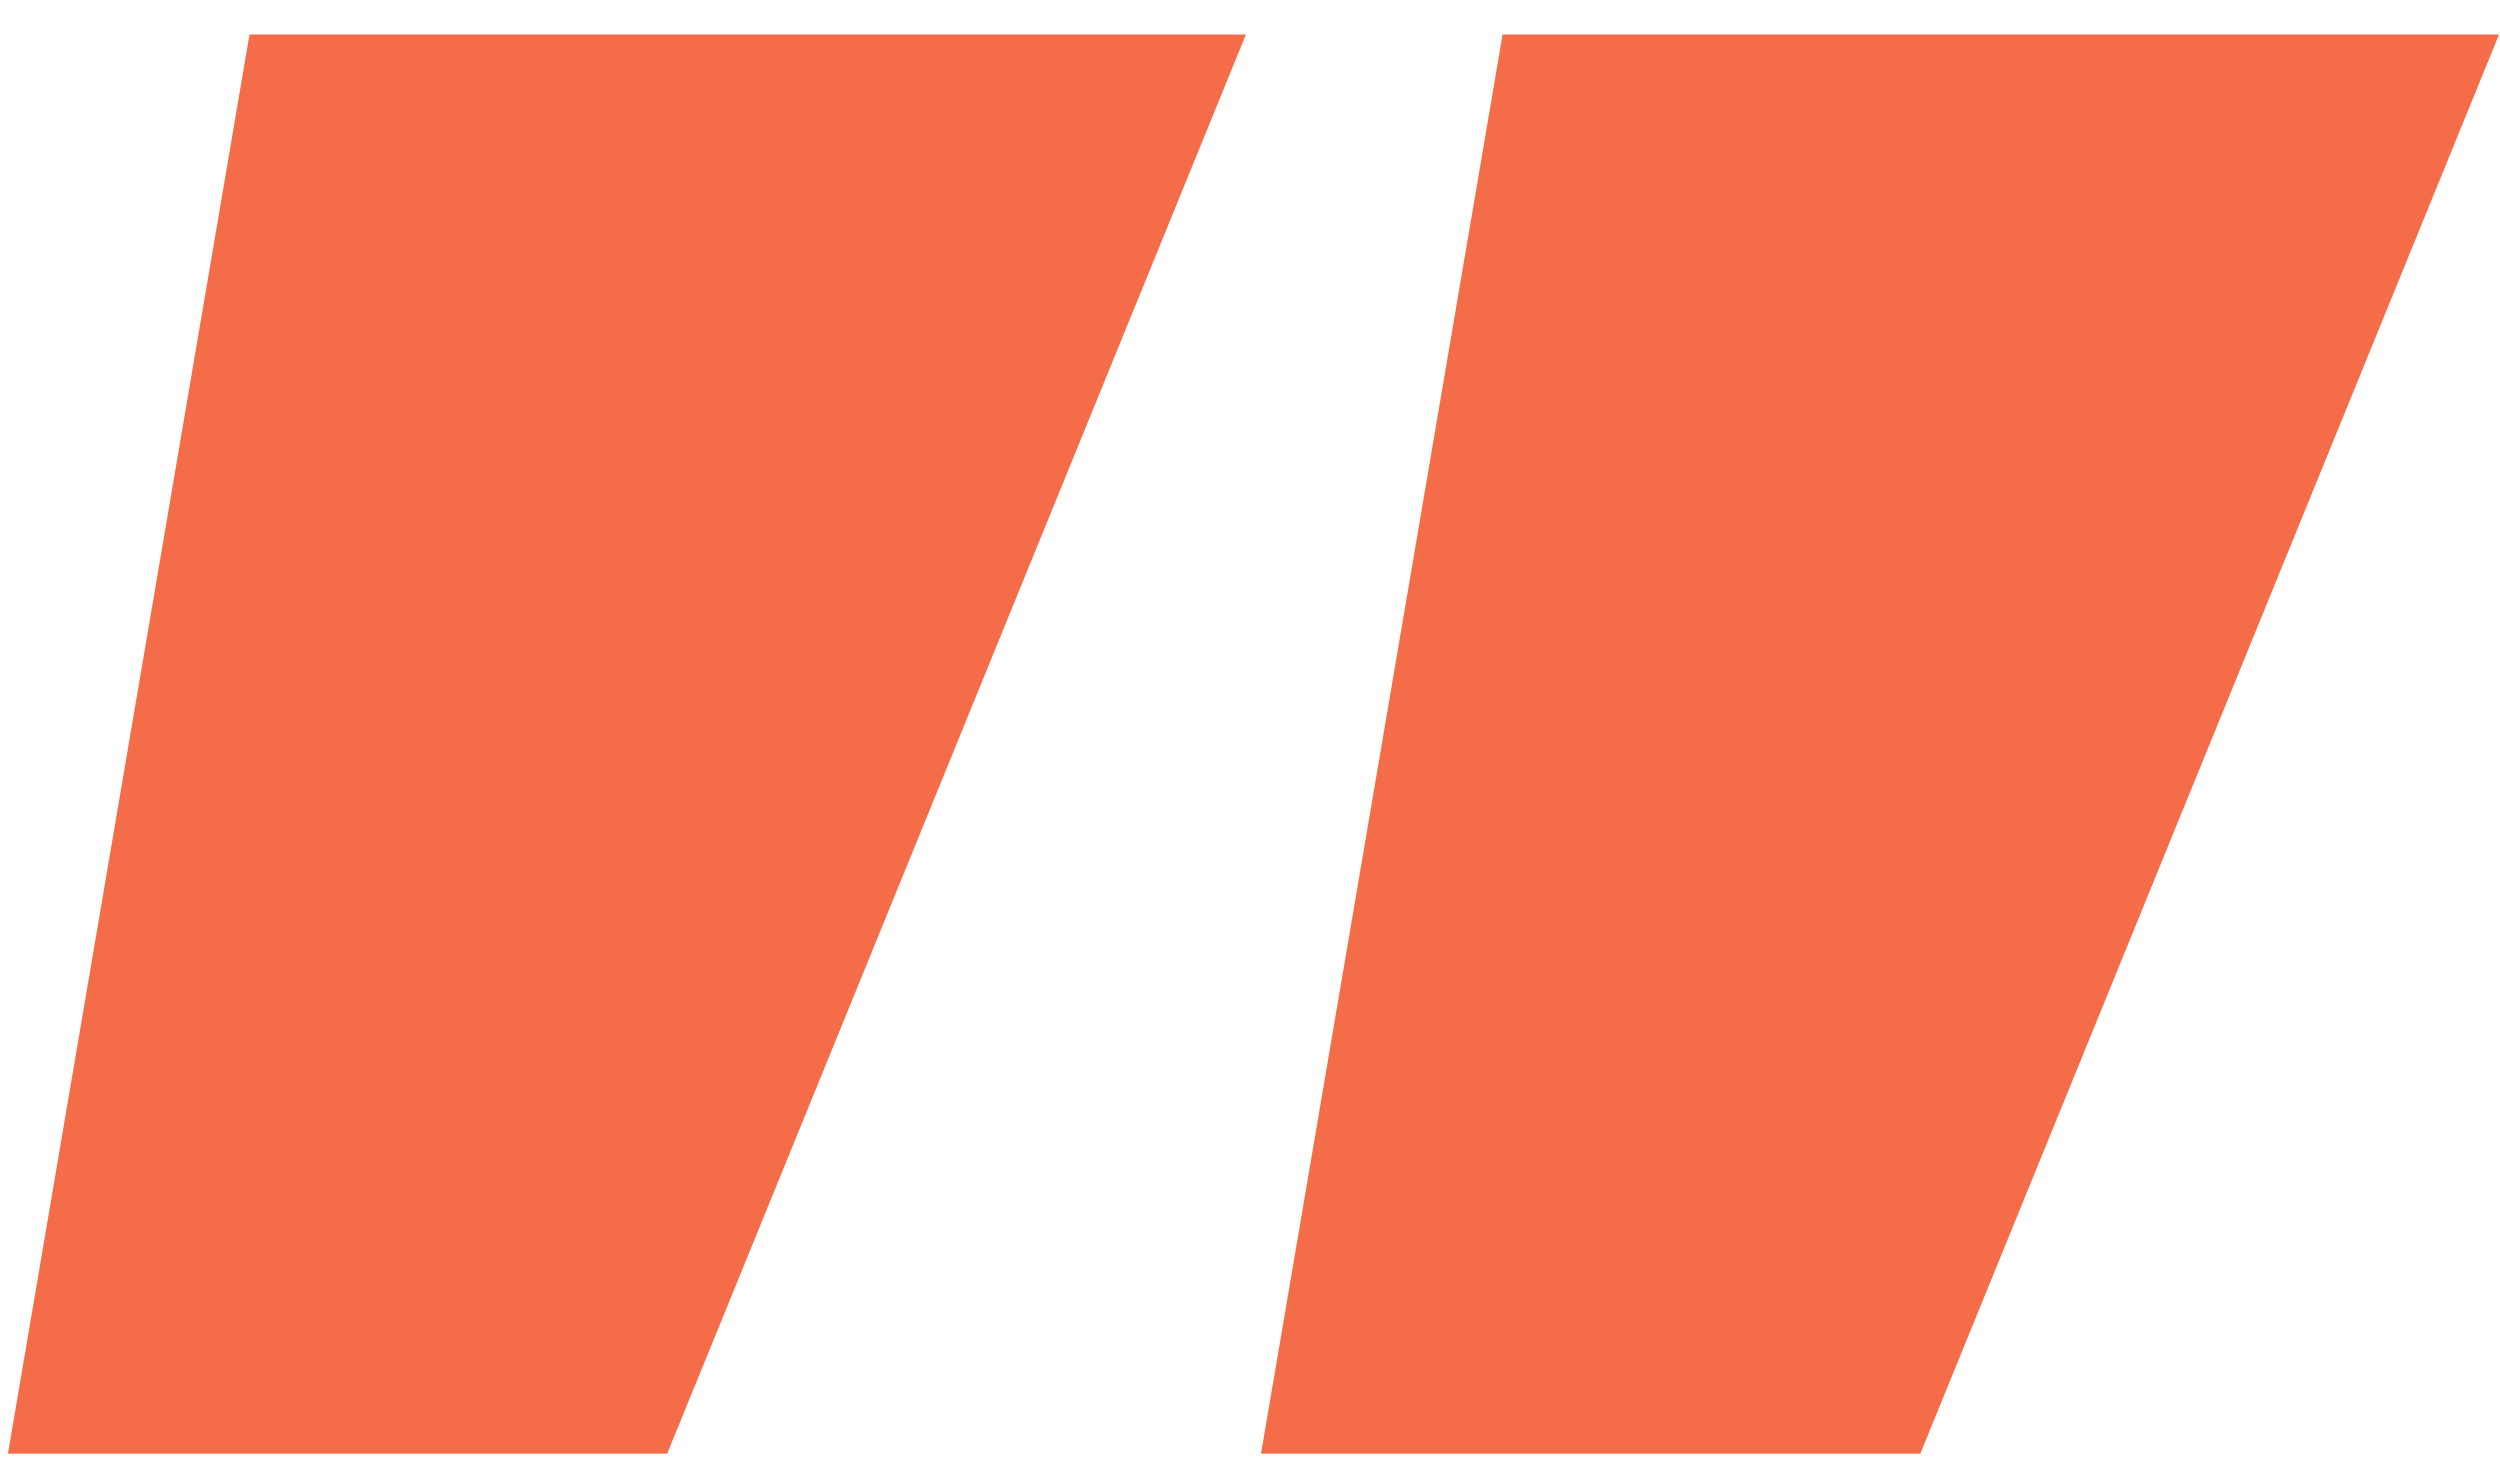
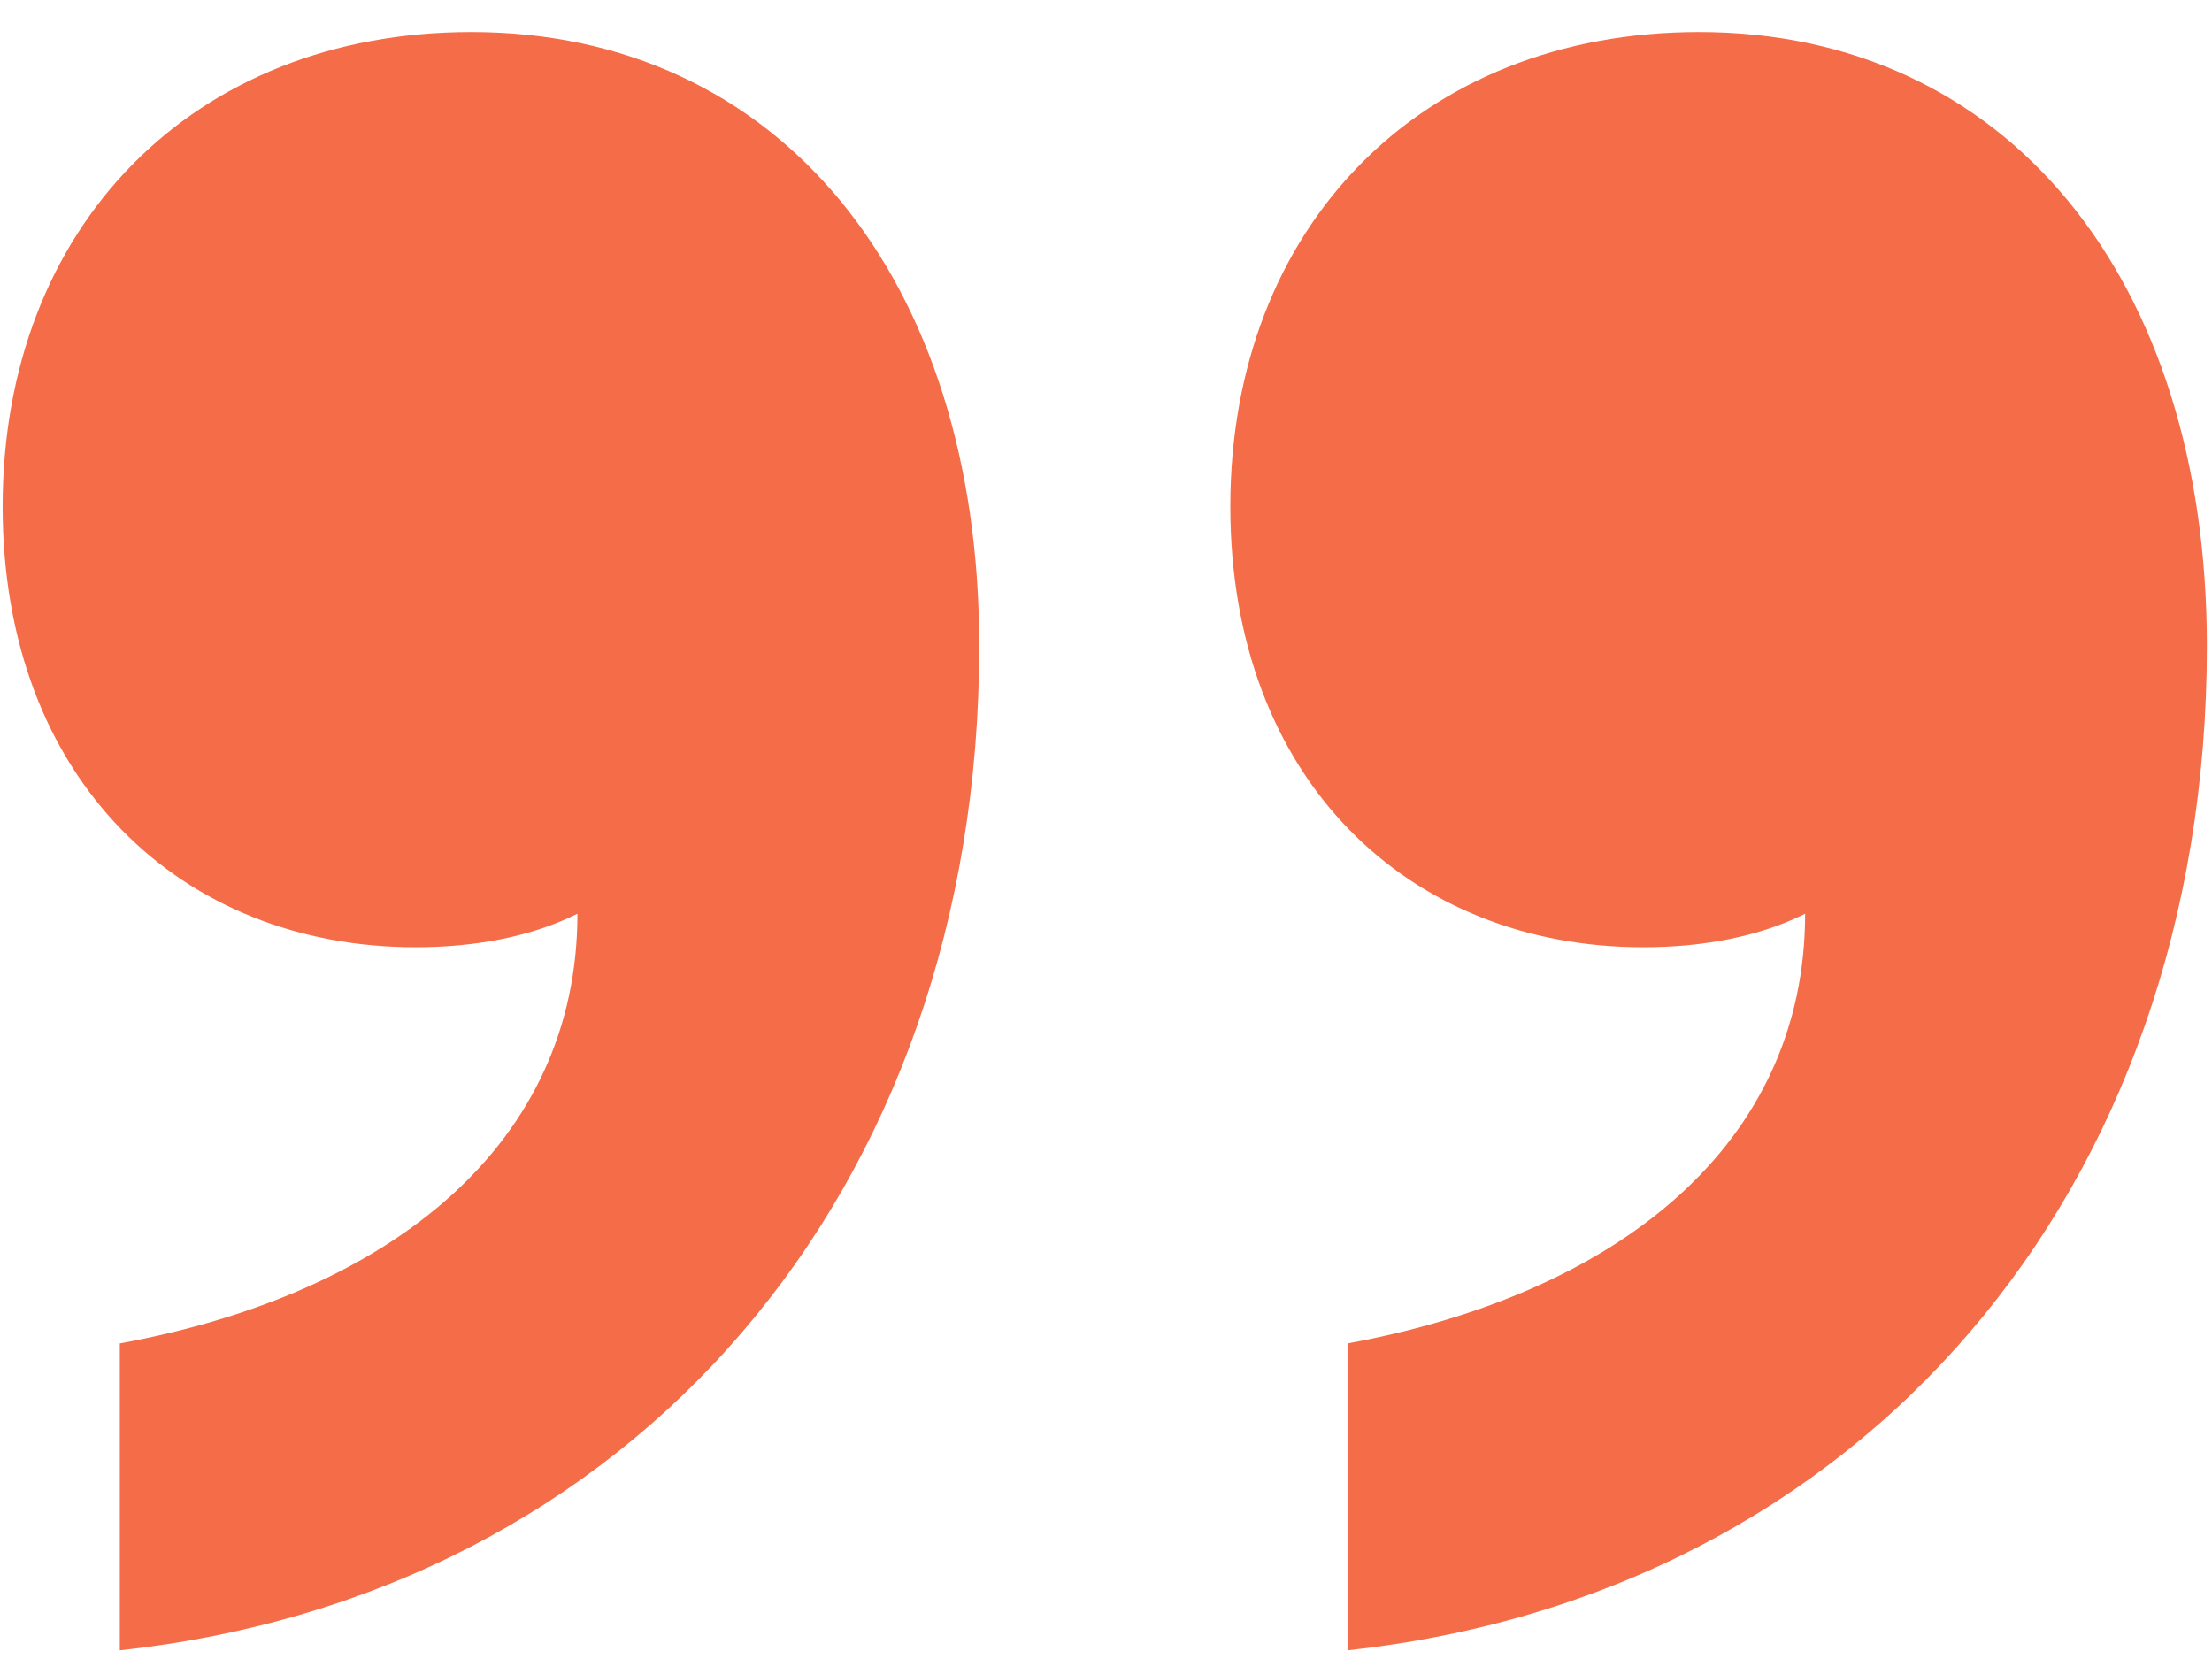
- <svg xmlns="http://www.w3.org/2000/svg" width="56" height="33" viewBox="0 0 56 33" fill="none">
-   <path d="M5.589 0.772H27.909L14.945 32.562H0.178L5.589 0.772ZM33.658 0.772H55.979L43.015 32.562H28.247L33.658 0.772Z" fill="#F56C48" />
+ <svg xmlns="http://www.w3.org/2000/svg" width="48" height="36" viewBox="0 0 48 36" fill="none">
+   <path d="M21.249 14.016C21.249 25.883 13.741 34.602 2.6 35.812V29.152C8.534 28.062 12.53 24.793 12.53 19.828C11.561 20.312 10.351 20.555 9.018 20.555C3.933 20.555 0.057 16.922 0.057 10.988C0.057 4.934 4.175 0.695 10.229 0.695C16.89 0.695 21.249 6.023 21.249 14.016ZM47.889 14.016C47.889 25.883 40.382 34.602 29.241 35.812V29.152C35.175 28.062 39.171 24.793 39.171 19.828C38.202 20.312 36.991 20.555 35.659 20.555C30.573 20.555 26.698 16.922 26.698 10.988C26.698 4.934 30.815 0.695 36.87 0.695C43.53 0.695 47.889 6.023 47.889 14.016Z" fill="#F56C48" />
</svg>
